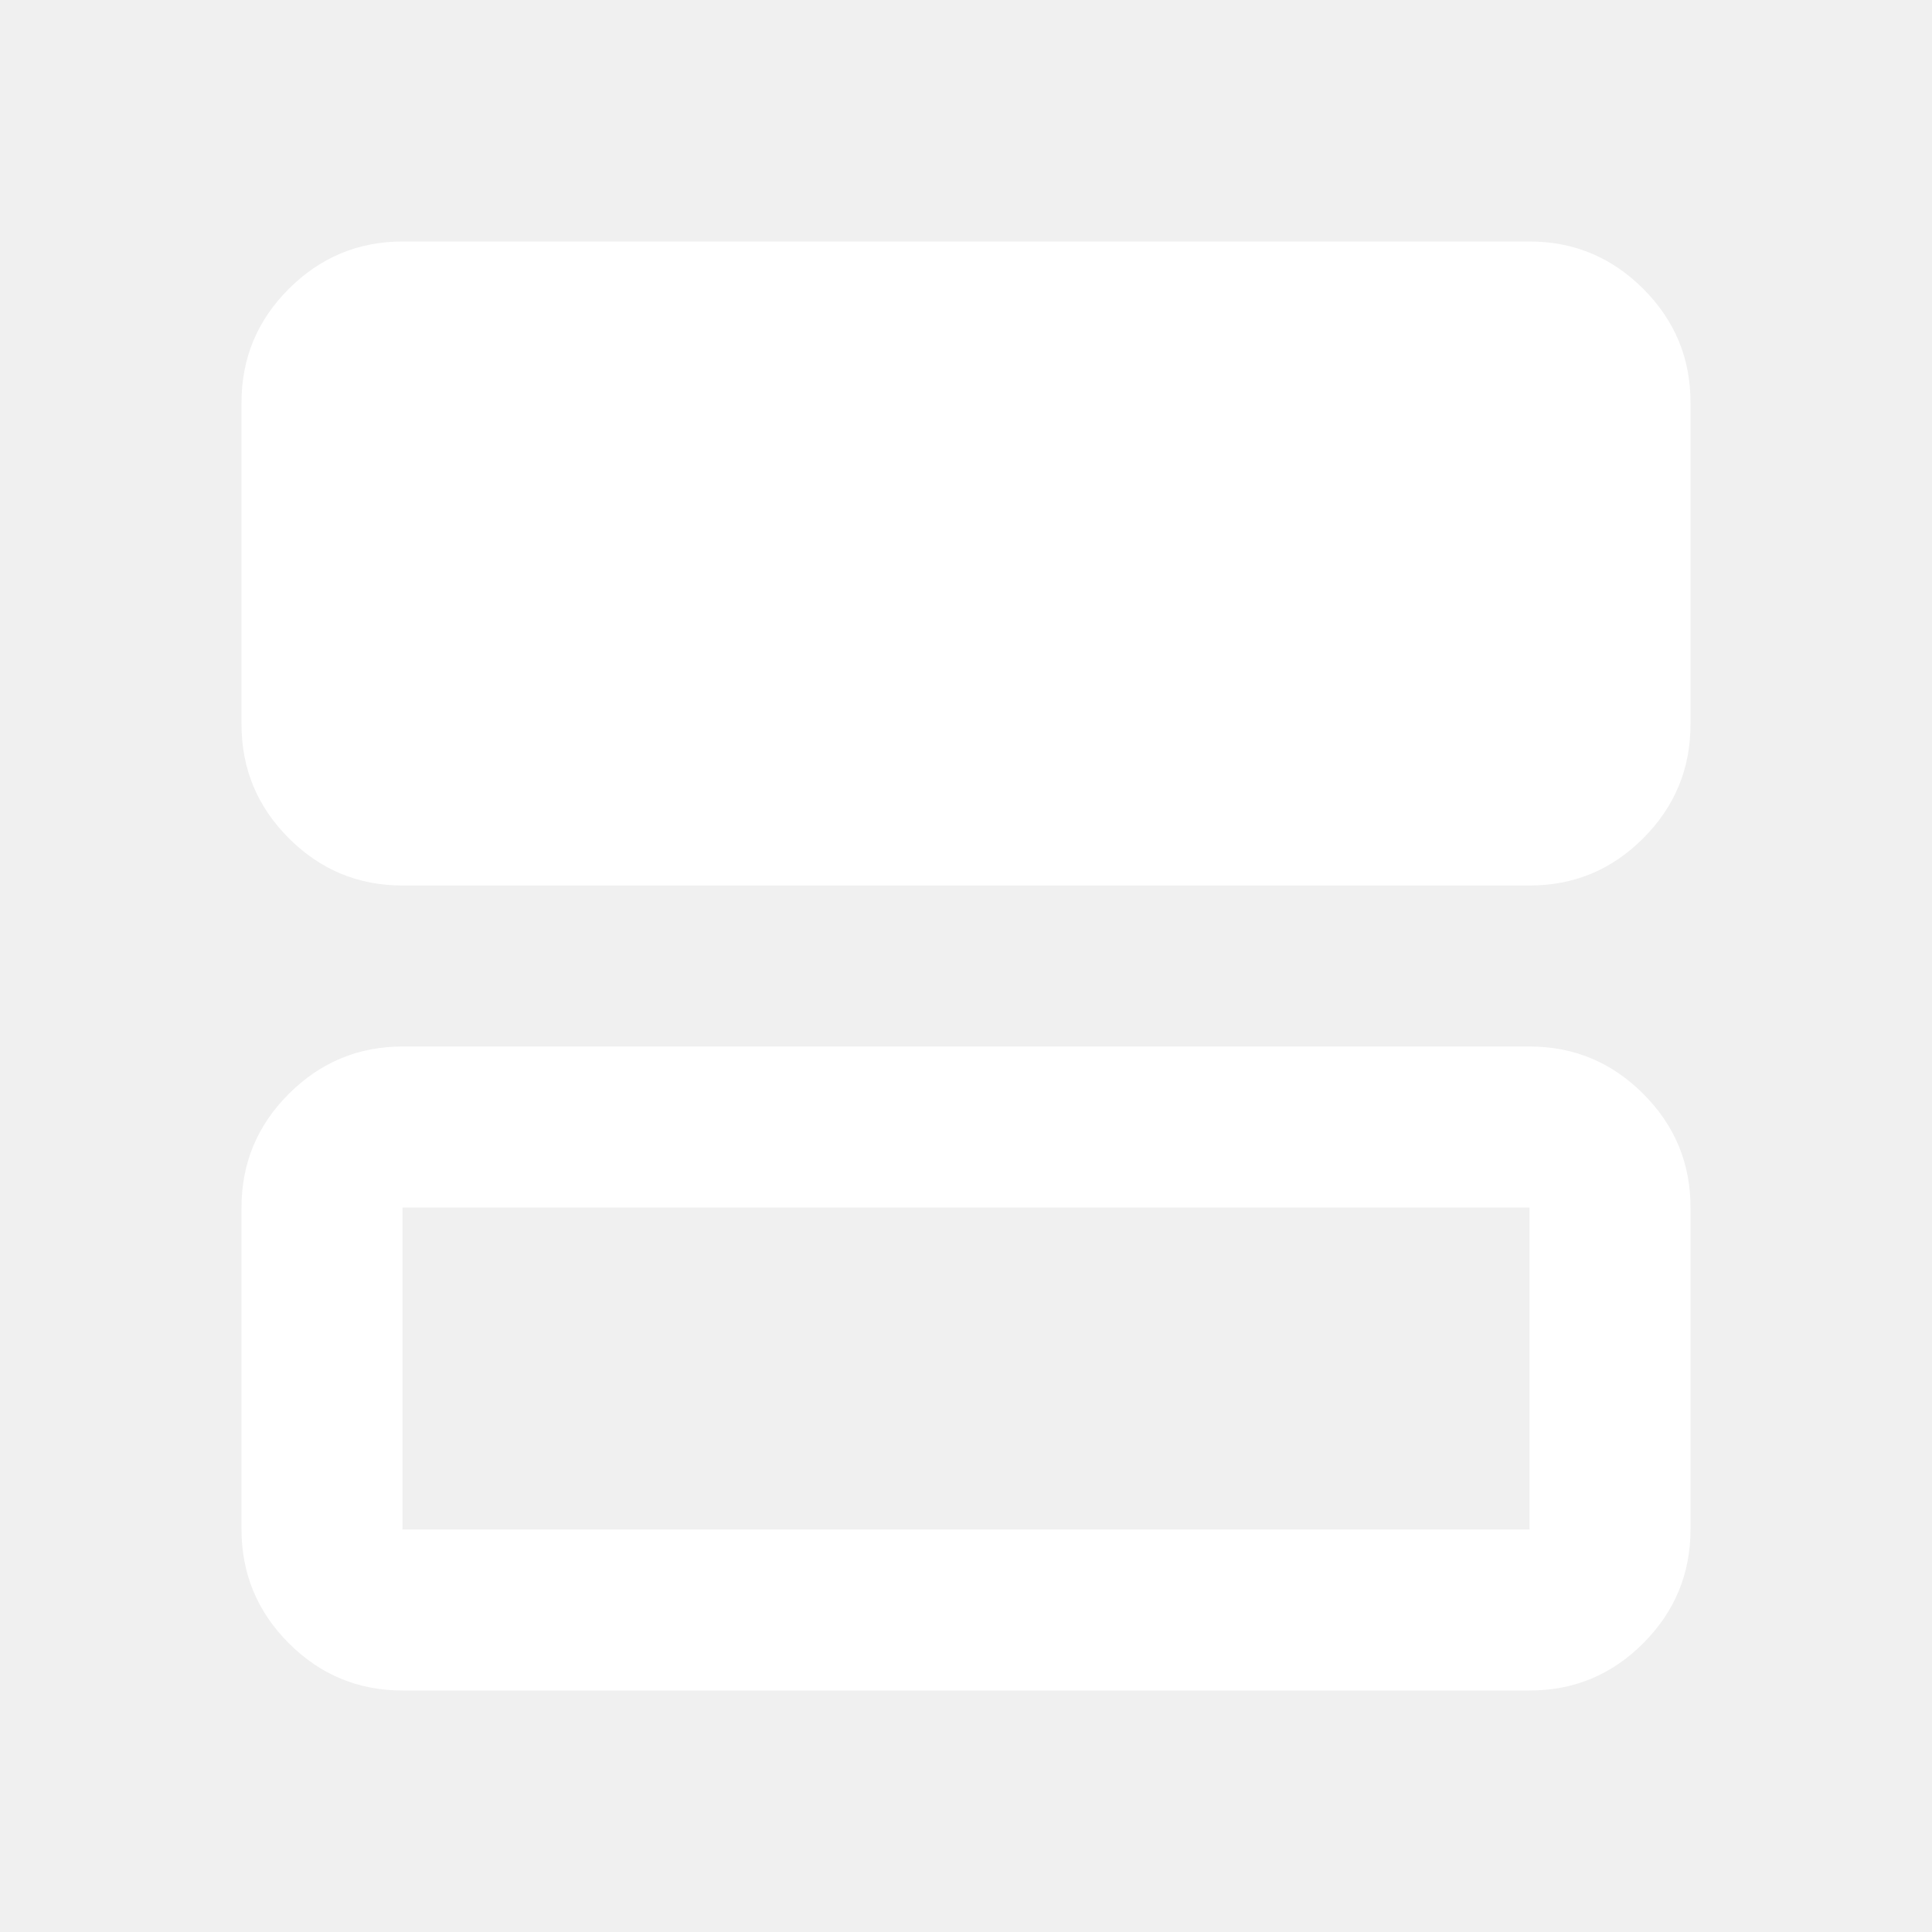
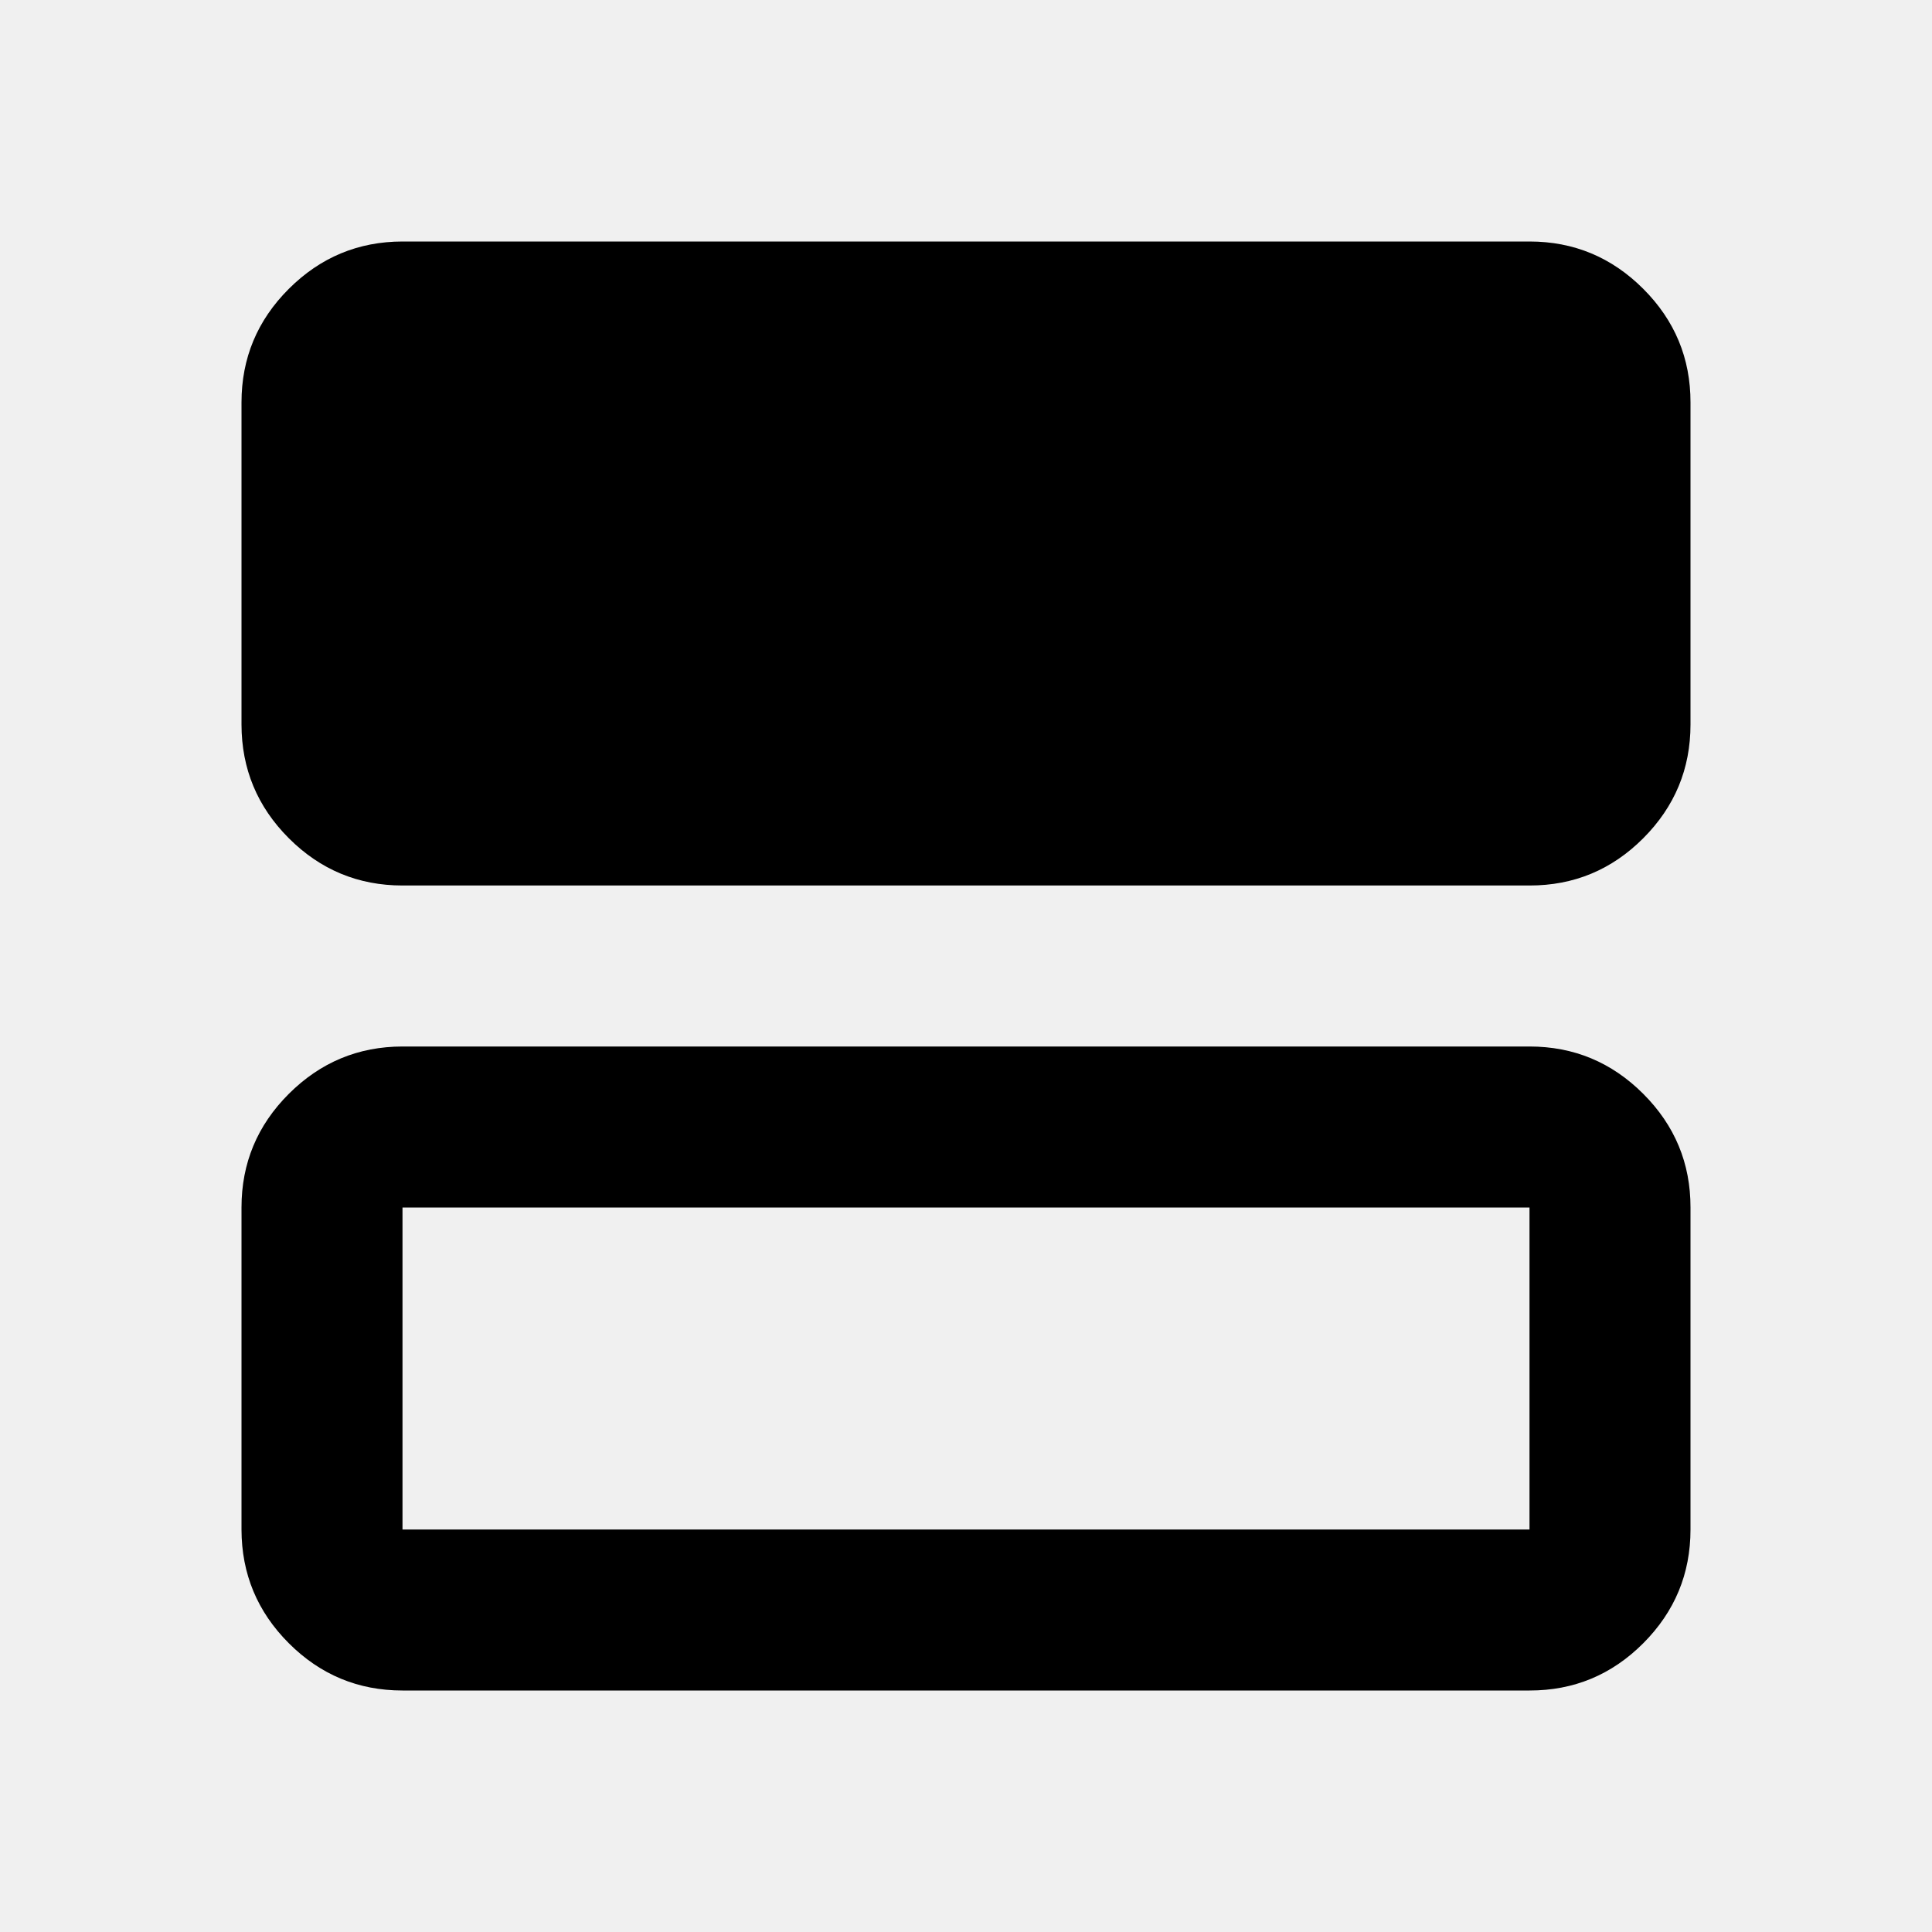
<svg xmlns="http://www.w3.org/2000/svg" width="32" height="32" viewBox="0 0 24 24">
-   <path fill="white" d="M5 11q-.825 0-1.412-.587T3 9V5q0-.825.588-1.412T5 3h14q.825 0 1.413.588T21 5v4q0 .825-.587 1.413T19 11zm0 10q-.825 0-1.412-.587T3 19v-4q0-.825.588-1.412T5 13h14q.825 0 1.413.588T21 15v4q0 .825-.587 1.413T19 21zm0-2h14v-4H5z" />
+   <path fill="currentColor" d="M5 11q-.825 0-1.412-.587T3 9V5q0-.825.588-1.412T5 3h14q.825 0 1.413.588T21 5v4q0 .825-.587 1.413T19 11zm0 10q-.825 0-1.412-.587T3 19v-4q0-.825.588-1.412T5 13h14q.825 0 1.413.588T21 15v4q0 .825-.587 1.413T19 21zm0-2h14v-4H5z" />
</svg>
